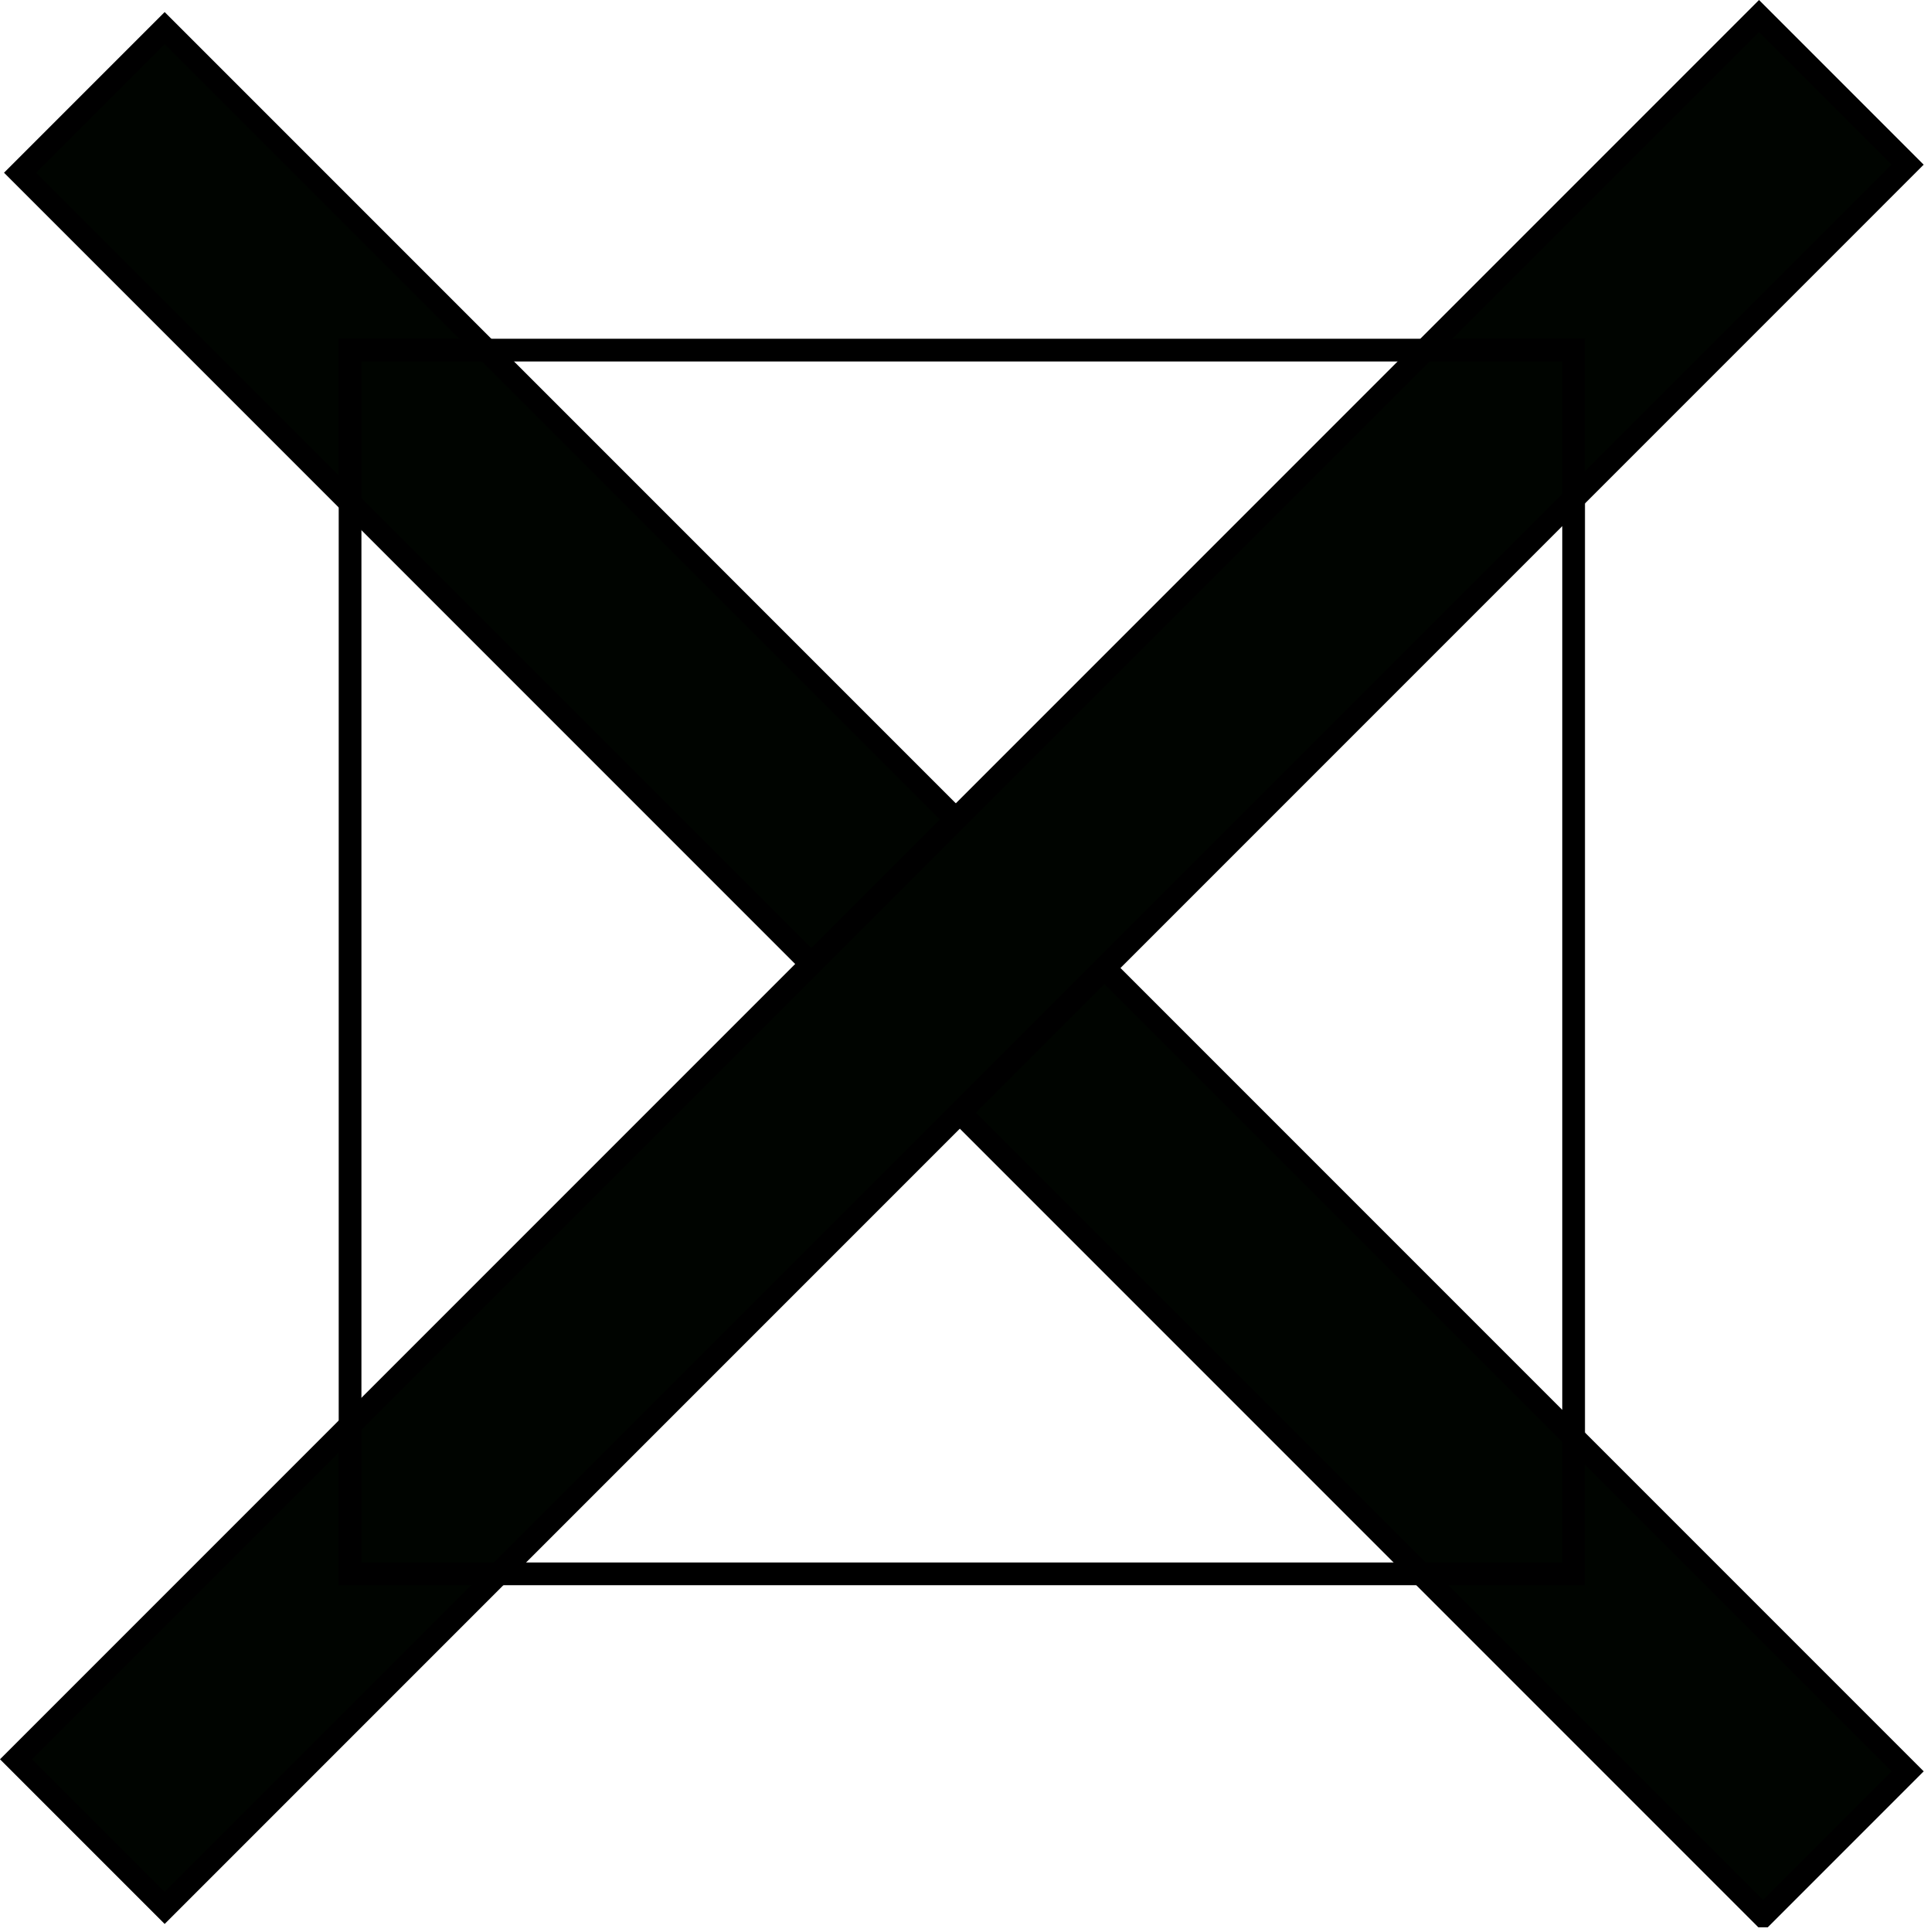
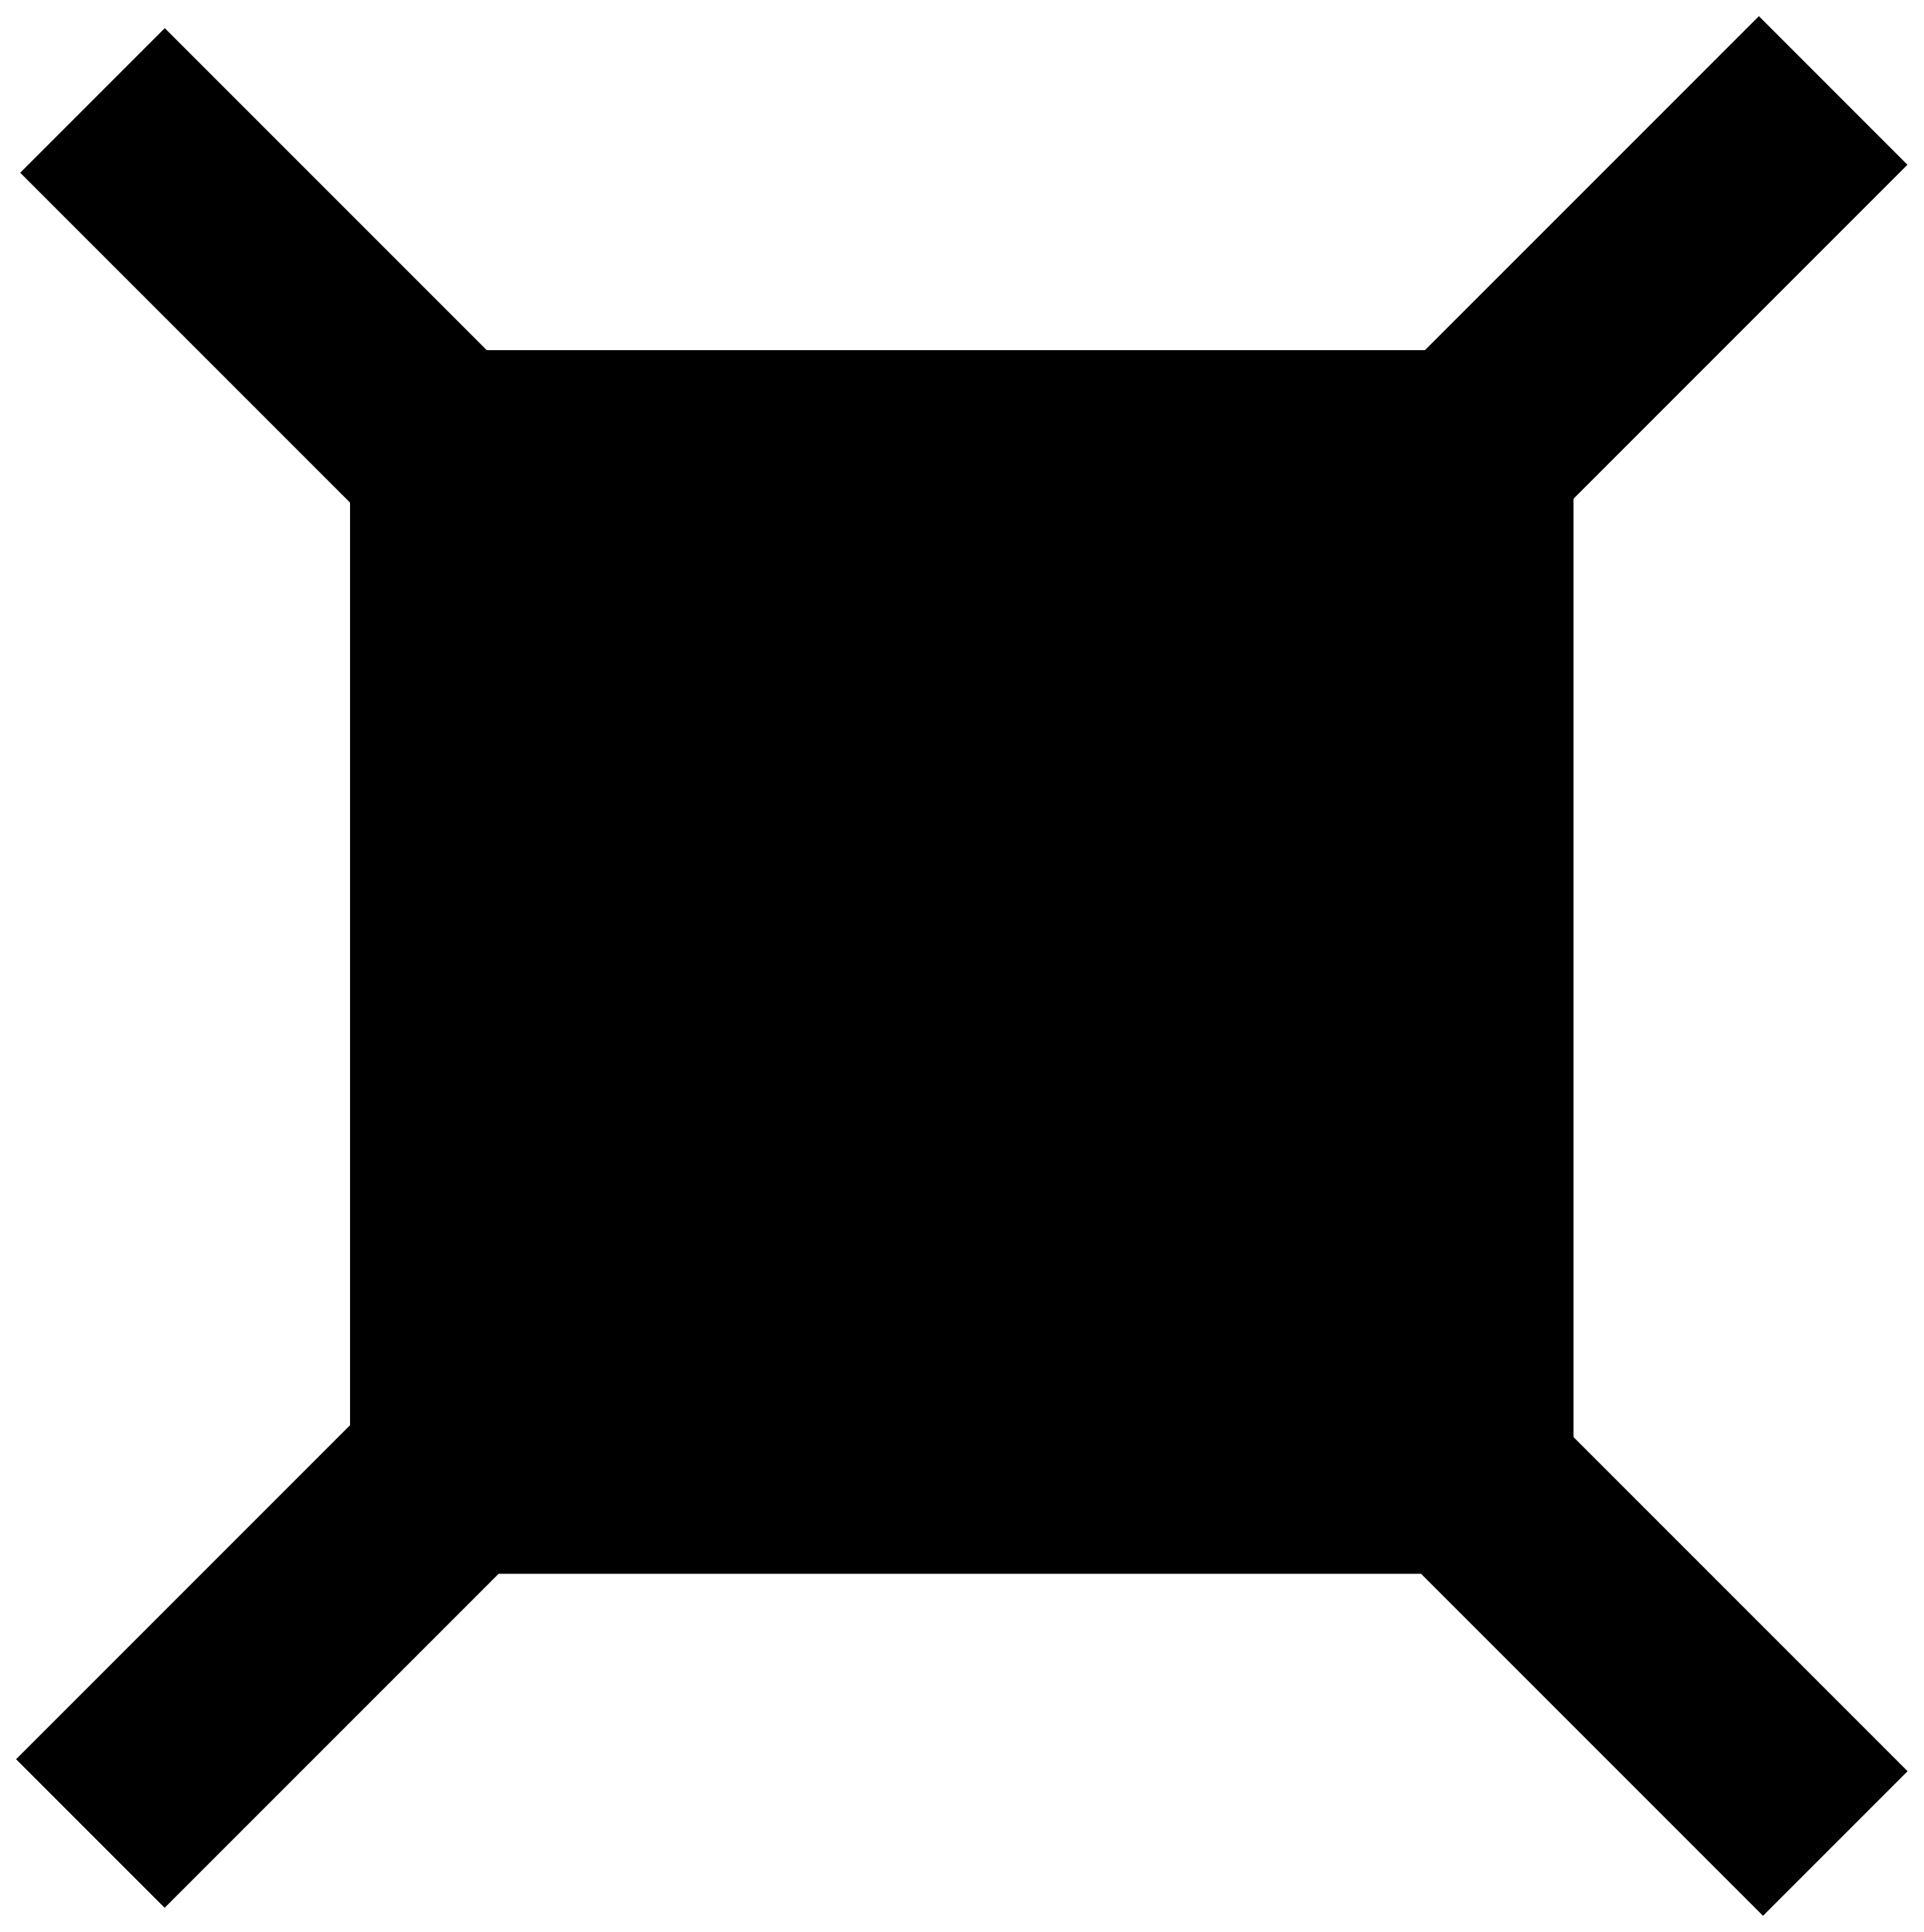
- <svg width="84.676pt" height="85.03pt" viewBox="0 0 84.676 85.03" xml:space="preserve">
-   <g id="Layer_x0020_1" style="fill-rule:nonzero;clip-rule:nonzero;fill:#000400;stroke:#000000;stroke-miterlimit:4;">
-     <g>
-       <path d="M77.605,84.323L0.884,7.602l6.364-6.364l76.722,76.721l-6.364,6.364z" />
-       <path d="M7.248,83.969l-6.541-6.541L77.428,0.707l6.54,6.541L7.248,83.969z" />
-     </g>
-     <path style="fill:none;" d="M15.409,15.409h53.858v53.858H15.409V15.409z" />
-   </g>
+ <svg width="105.84" height="106.29" viewBox="0 0 84.676 85.03">
+   <path d="m77.61 84.32l-76.72-76.72 6.364-6.364 76.72 76.72-6.364 6.364" />
+   <path d="m7.248 83.969l-6.541-6.541 76.72-76.72 6.54 6.541-76.72 76.72" />
+   <path d="M15.409,15.409h53.858v53.858H15.409V15.409z" />
</svg>
